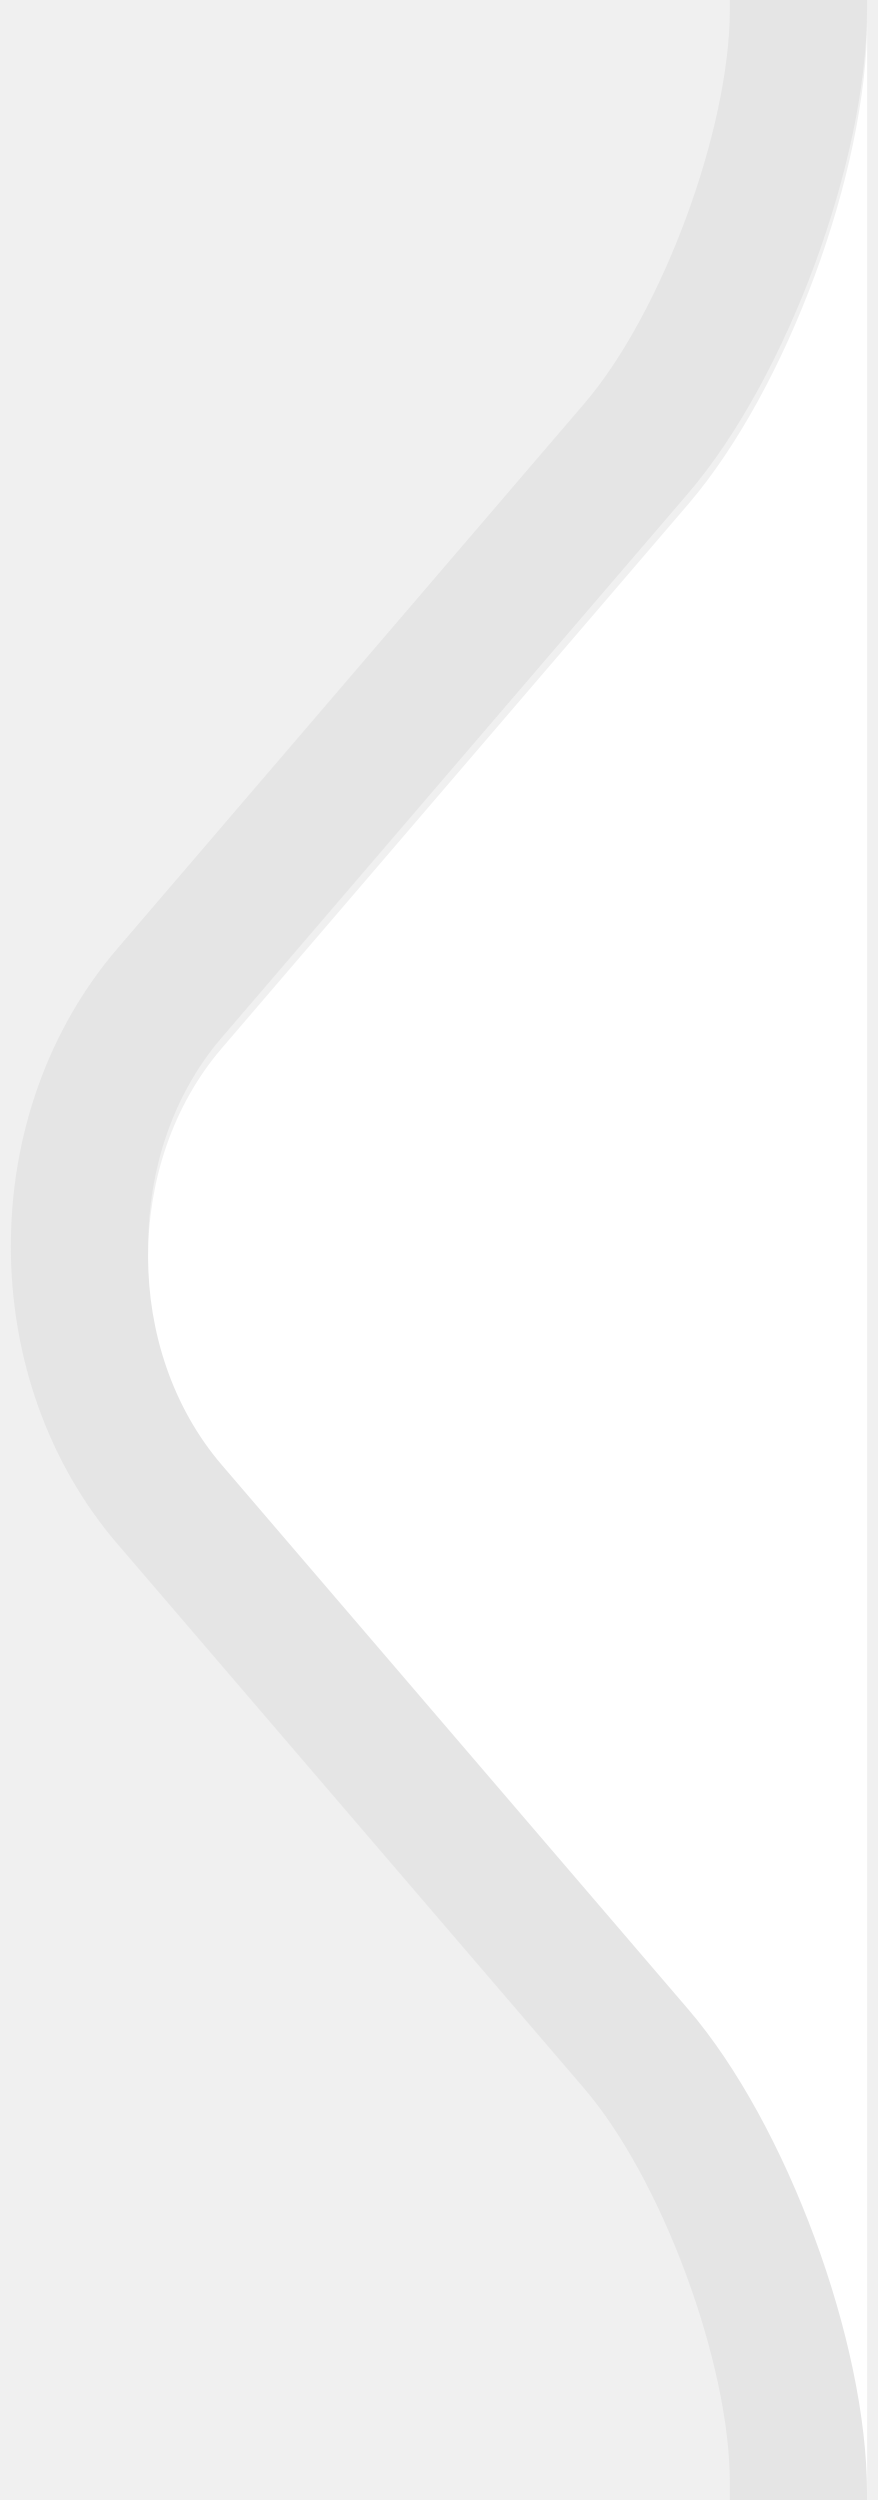
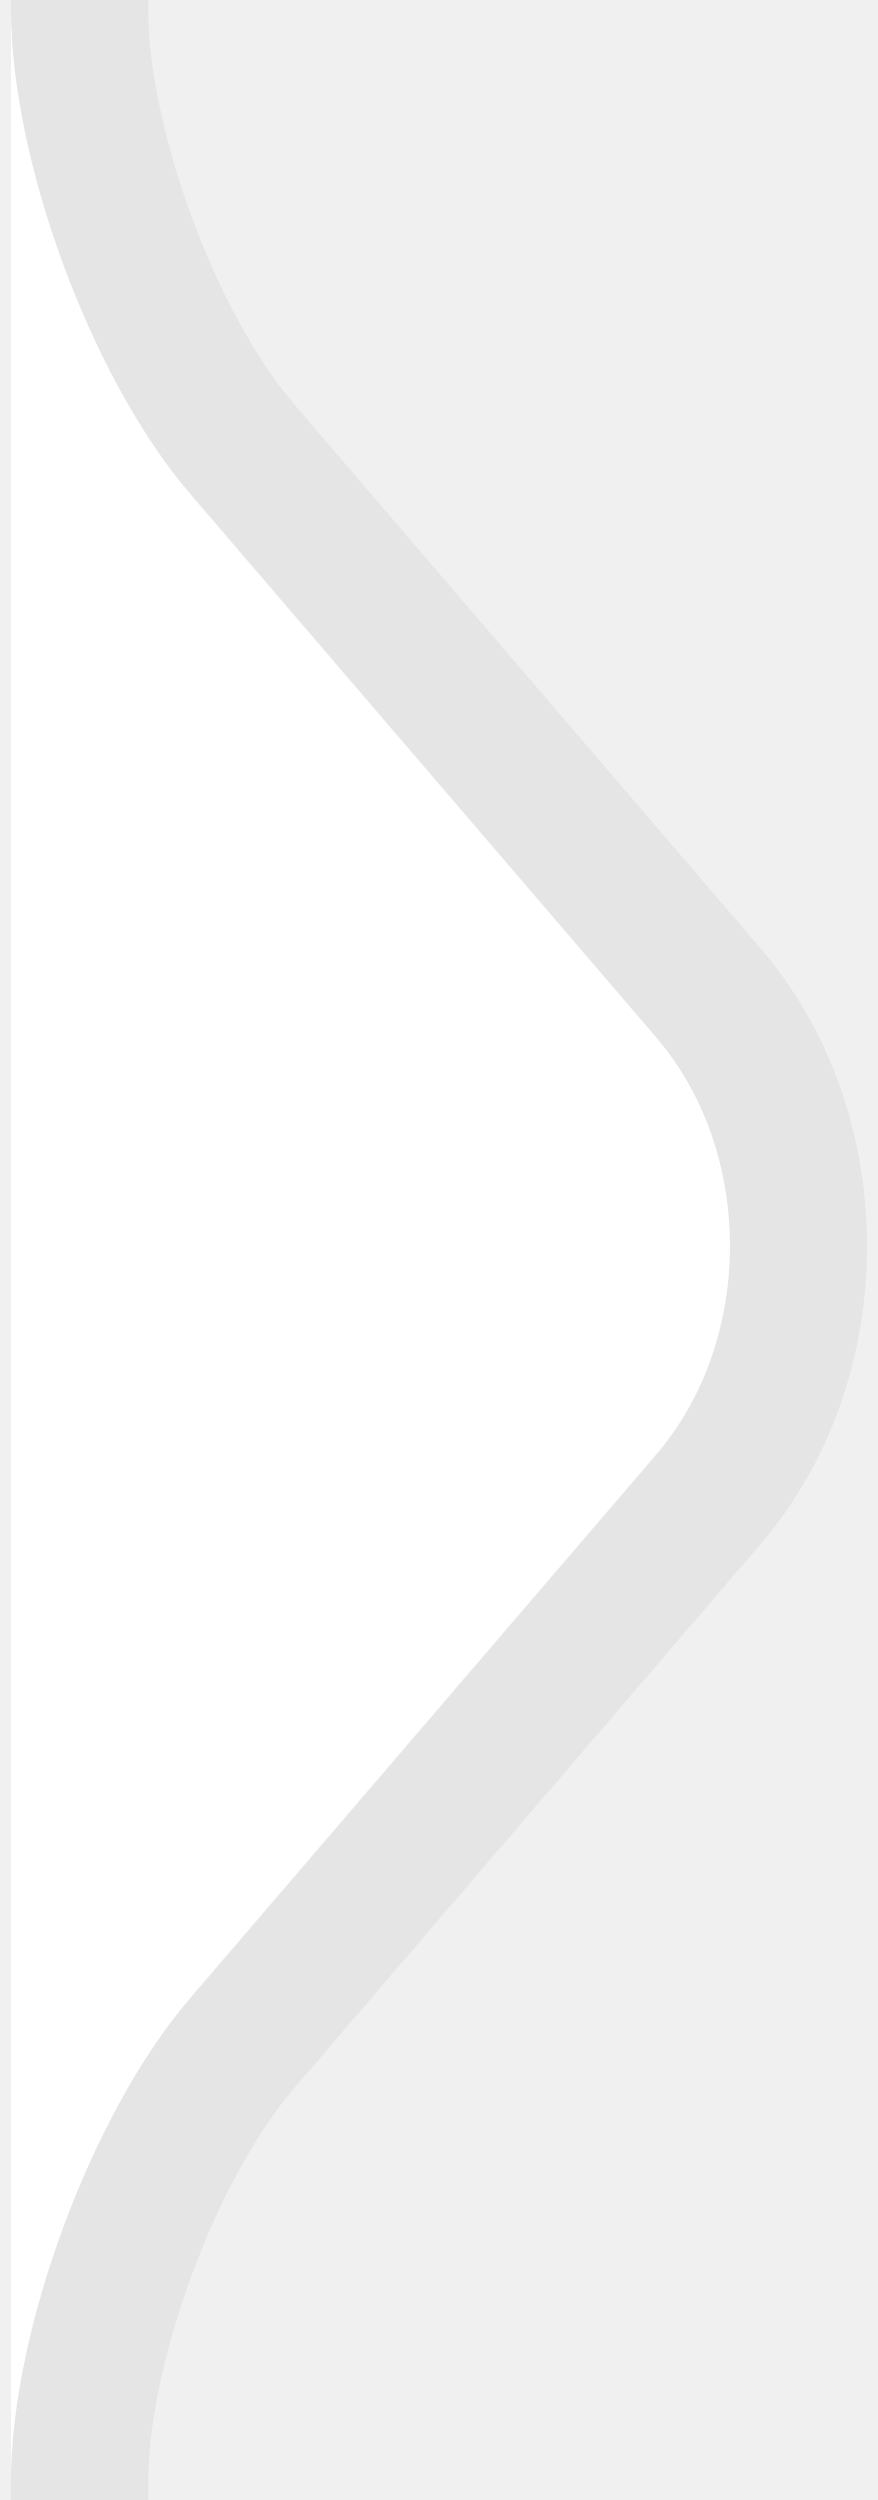
<svg xmlns="http://www.w3.org/2000/svg" version="1.1" id="Layer_1" x="0px" y="0px" width="6.391px" height="18.203px" viewBox="5.906 -5.906 6.391 18.203" enable-background="new 5.906 -5.906 6.391 18.203" xml:space="preserve">
  <g>
-     <path fill="#E5E5E5" d="M12.22-5.907h-1v0.073c0,0.868-0.494,2.208-1.061,2.868L6.763,0.998C6.261,1.583,5.985,2.354,5.985,3.168   c0,0.813,0.275,1.584,0.777,2.169L10.159,9.3c0.566,0.66,1.061,2,1.061,2.868v0.13h1v-0.13c0-1.101-0.586-2.685-1.301-3.52   L7.522,4.686C7.163,4.268,6.985,3.717,6.985,3.167c0-0.551,0.178-1.103,0.537-1.52l3.396-3.963   c0.715-0.836,1.301-2.419,1.301-3.519V-5.907z" />
+     <path fill="#E5E5E5" d="M5.986-5.833c0,1.1,0.585,2.683,1.3,3.519l3.397,3.963c0.358,0.417,0.537,0.969,0.537,1.52   c0,0.55-0.179,1.101-0.537,1.519L7.286,8.649c-0.715,0.835-1.301,2.419-1.301,3.52v0.13h1v-0.13c0-0.868,0.494-2.208,1.061-2.868   l3.397-3.963c0.501-0.585,0.776-1.355,0.776-2.169c0-0.814-0.274-1.585-0.776-2.171L8.046-2.965c-0.566-0.66-1.06-2-1.06-2.868   v-0.073h-1V-5.833z" />
  </g>
  <g>
-     <path fill="#FFFFFF" d="M12.22,12.375L12.22,12.375V-5.829l0,0v0.073c0,1.1-0.586,2.683-1.301,3.519L7.522,1.725   c-0.717,0.835-0.717,2.202,0,3.037l3.396,3.963c0.715,0.835,1.301,2.419,1.301,3.52V12.375z" />
+     <path fill="#FFFFFF" d="M5.985,12.167c0-1.101,0.586-2.685,1.301-3.52l3.397-3.963c0.717-0.835,0.717-2.202,0-3.037L7.286-2.315   c-0.715-0.836-1.3-2.419-1.3-3.519v-0.073l0,0l0,18.203l0,0V12.167z" />
  </g>
</svg>
